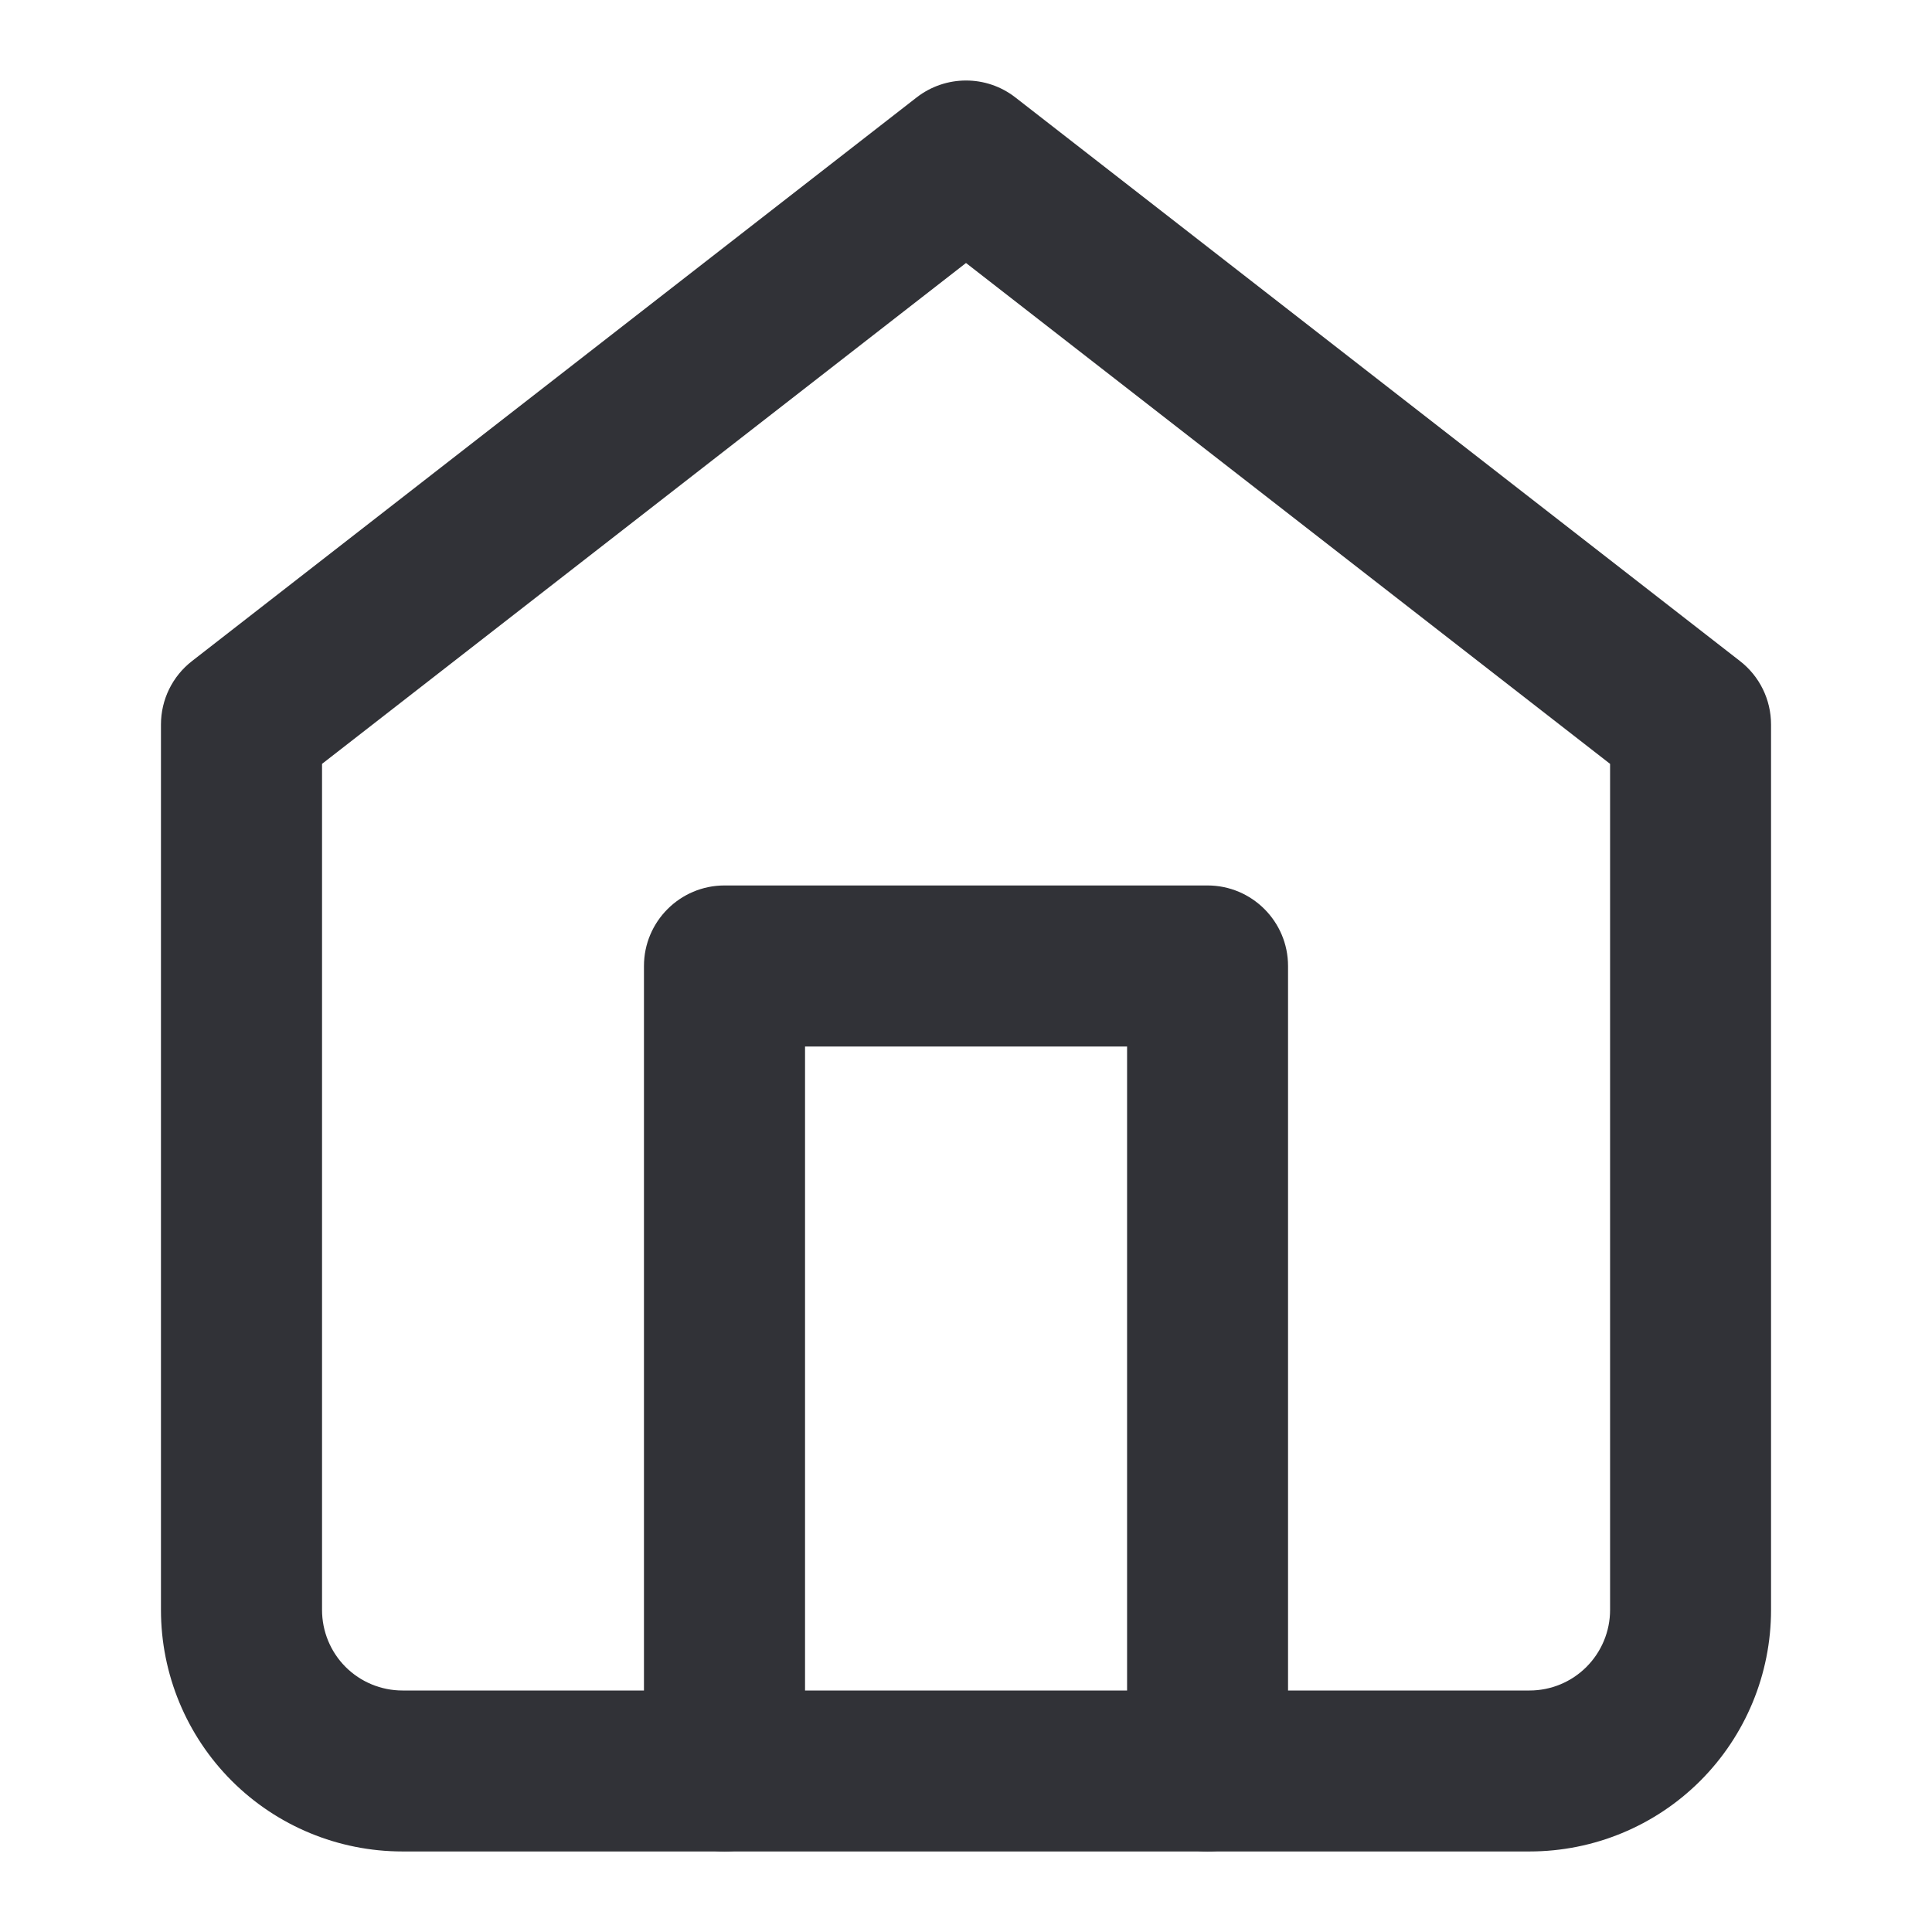
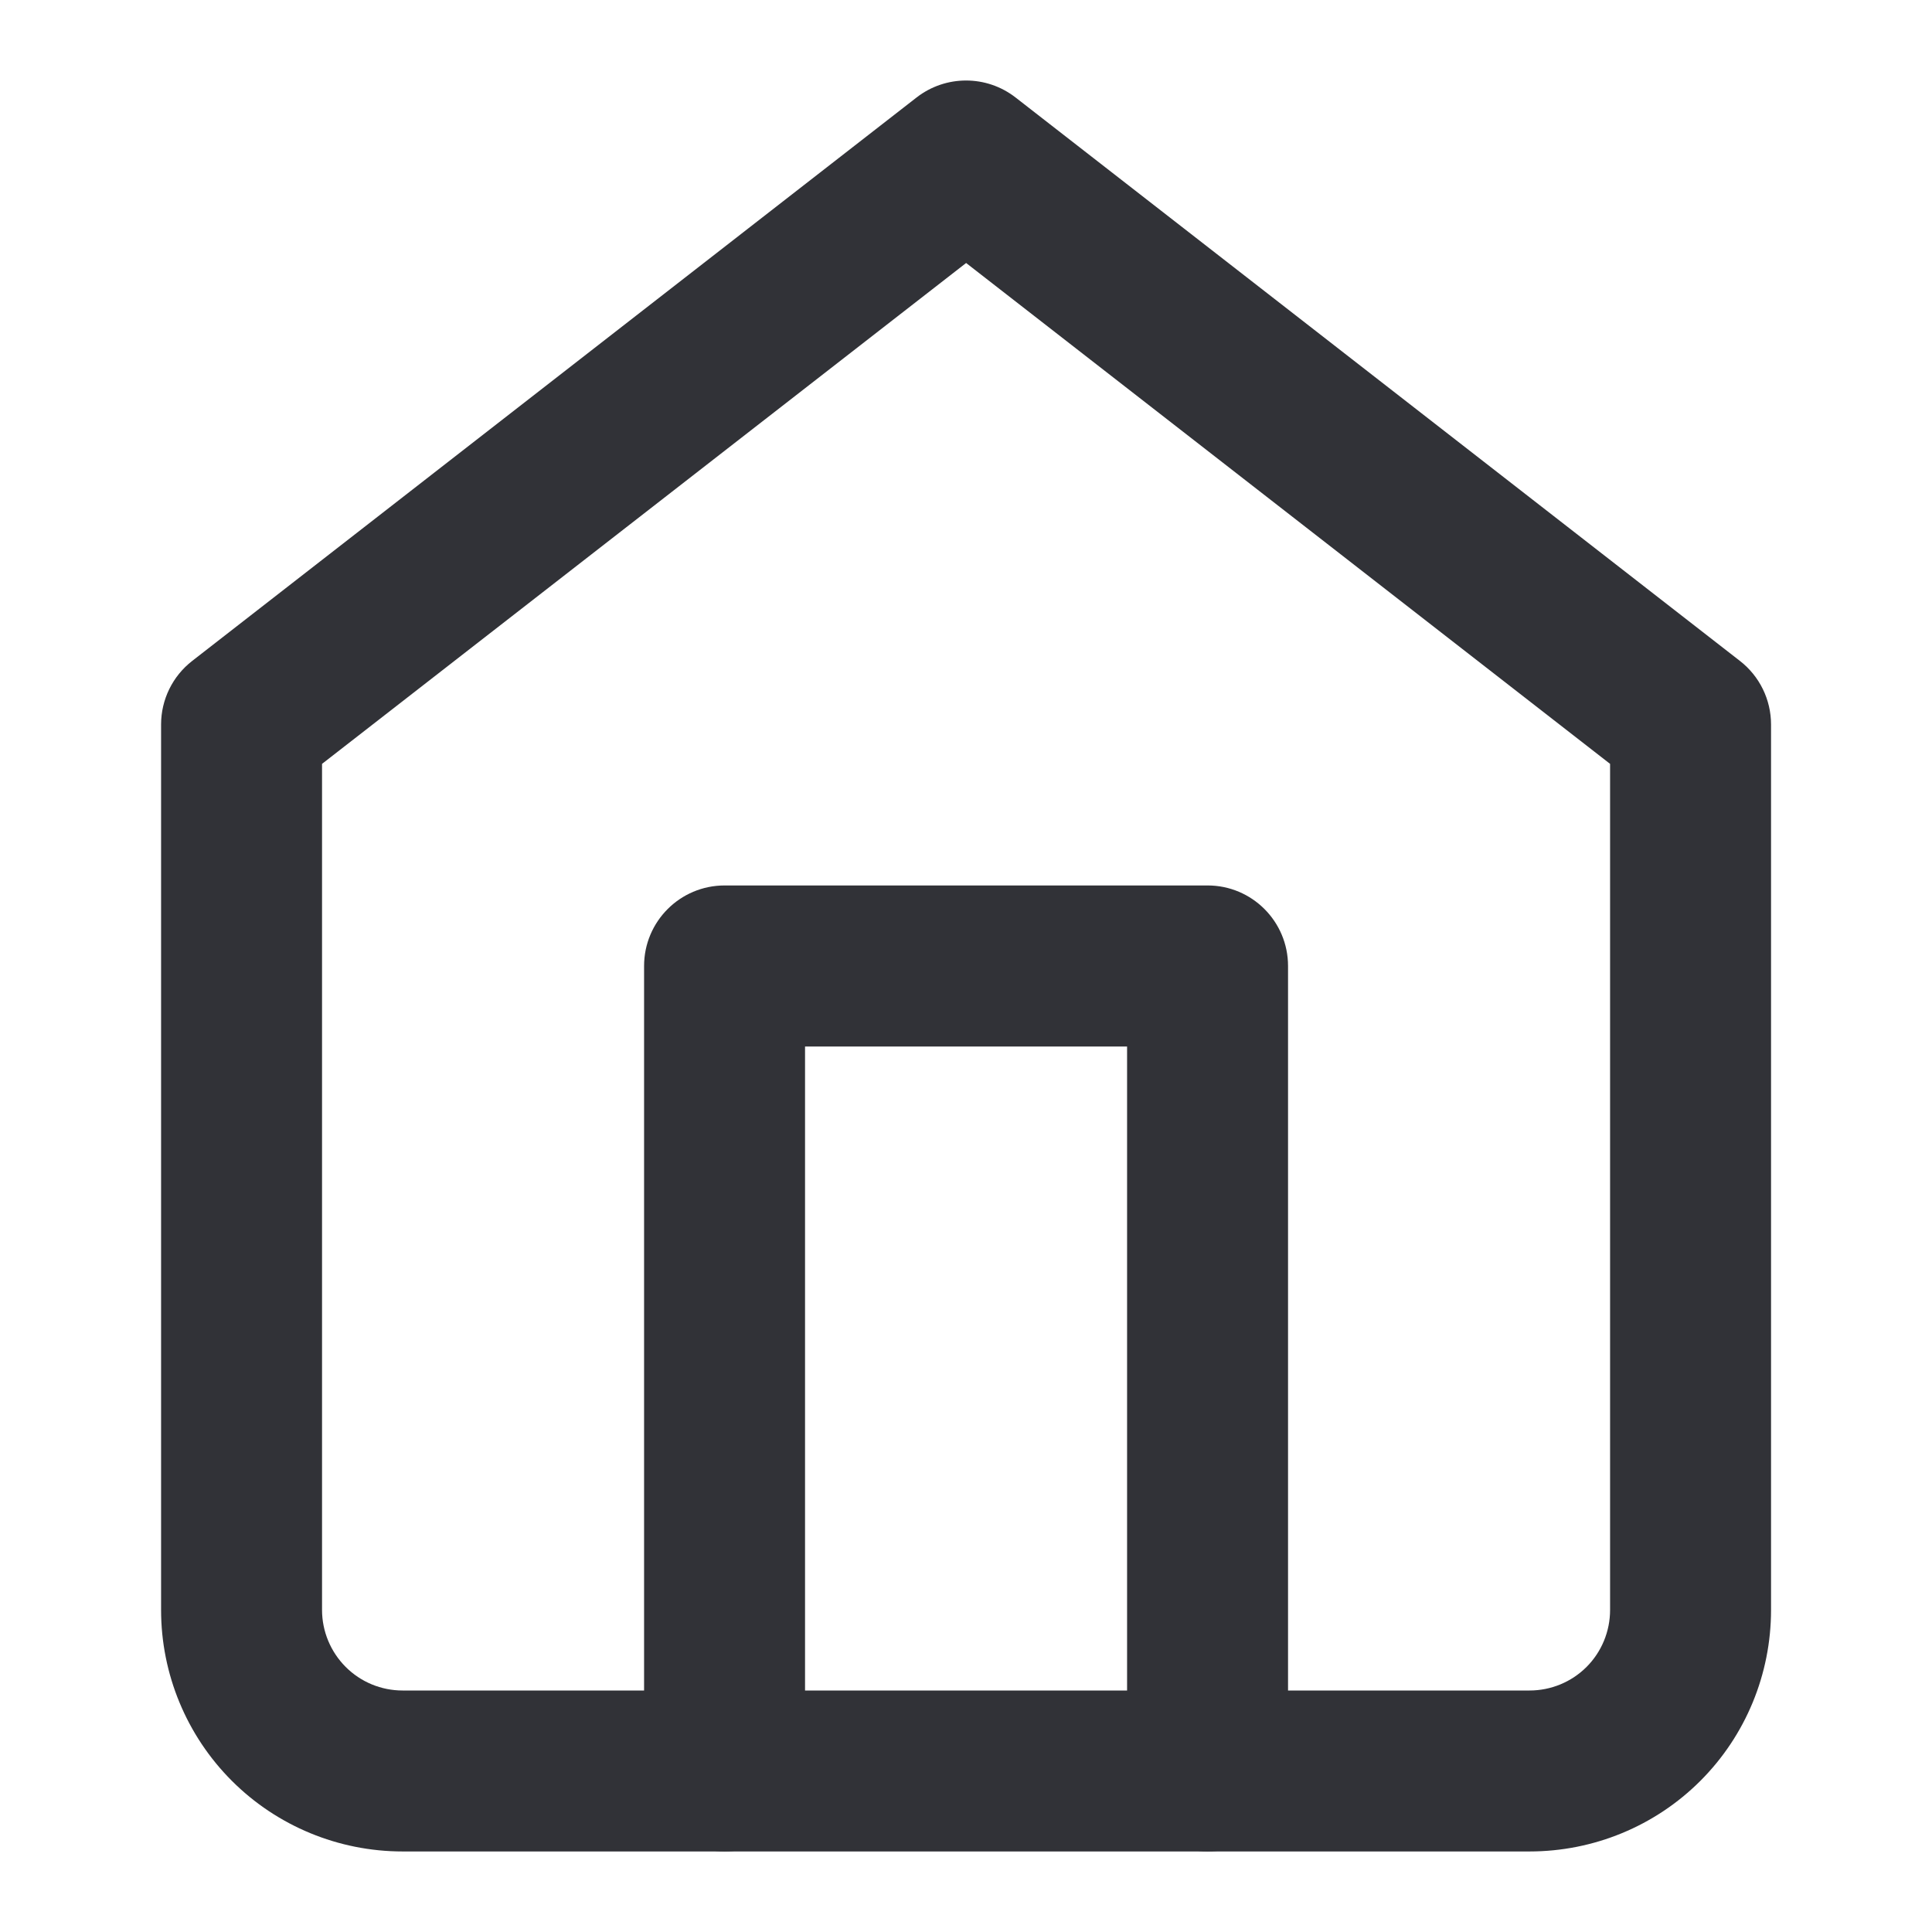
<svg xmlns="http://www.w3.org/2000/svg" width="16" height="16" viewBox="0 0 16 16" fill="none">
-   <path fill-rule="evenodd" clip-rule="evenodd" d="M7.591 0.807C7.832 0.62 8.169 0.62 8.409 0.807L14.409 5.474C14.572 5.6 14.667 5.794 14.667 6V13.333C14.667 13.864 14.456 14.373 14.081 14.748C13.706 15.123 13.197 15.333 12.667 15.333H3.333C2.803 15.333 2.294 15.123 1.919 14.748C1.544 14.373 1.333 13.864 1.333 13.333V6C1.333 5.794 1.428 5.6 1.591 5.474L7.591 0.807ZM2.667 6.326V13.333C2.667 13.51 2.737 13.68 2.862 13.805C2.987 13.93 3.157 14 3.333 14H12.667C12.844 14 13.013 13.93 13.138 13.805C13.263 13.68 13.334 13.51 13.334 13.333V6.326L8 2.178L2.667 6.326Z" fill="#313237" />
-   <path fill-rule="evenodd" clip-rule="evenodd" d="M5.333 8C5.333 7.632 5.632 7.333 6 7.333H10C10.368 7.333 10.667 7.632 10.667 8V14.667C10.667 15.035 10.368 15.333 10 15.333C9.632 15.333 9.334 15.035 9.334 14.667V8.667H6.667V14.667C6.667 15.035 6.368 15.333 6 15.333C5.632 15.333 5.333 15.035 5.333 14.667V8Z" fill="#313237" />
+   <path fill-rule="evenodd" clip-rule="evenodd" d="M7.591 0.807C7.832 0.62 8.169 0.62 8.41 0.807L14.41 5.474C14.572 5.6 14.667 5.794 14.667 6V13.333C14.667 13.864 14.457 14.373 14.082 14.748C13.707 15.123 13.198 15.333 12.667 15.333H3.334C2.804 15.333 2.295 15.123 1.92 14.748C1.545 14.373 1.334 13.864 1.334 13.333V6C1.334 5.794 1.429 5.6 1.591 5.474L7.591 0.807ZM2.667 6.326V13.333C2.667 13.51 2.738 13.68 2.863 13.805C2.988 13.93 3.157 14 3.334 14H12.667C12.844 14 13.014 13.93 13.139 13.805C13.264 13.68 13.334 13.51 13.334 13.333V6.326L8.001 2.178L2.667 6.326Z" fill="#313237" />
+   <path fill-rule="evenodd" clip-rule="evenodd" d="M5.334 8C5.334 7.632 5.632 7.333 6.001 7.333H10.001C10.369 7.333 10.667 7.632 10.667 8V14.667C10.667 15.035 10.369 15.333 10.001 15.333C9.632 15.333 9.334 15.035 9.334 14.667V8.667H6.667V14.667C6.667 15.035 6.369 15.333 6.001 15.333C5.632 15.333 5.334 15.035 5.334 14.667V8Z" fill="#313237" />
</svg>
